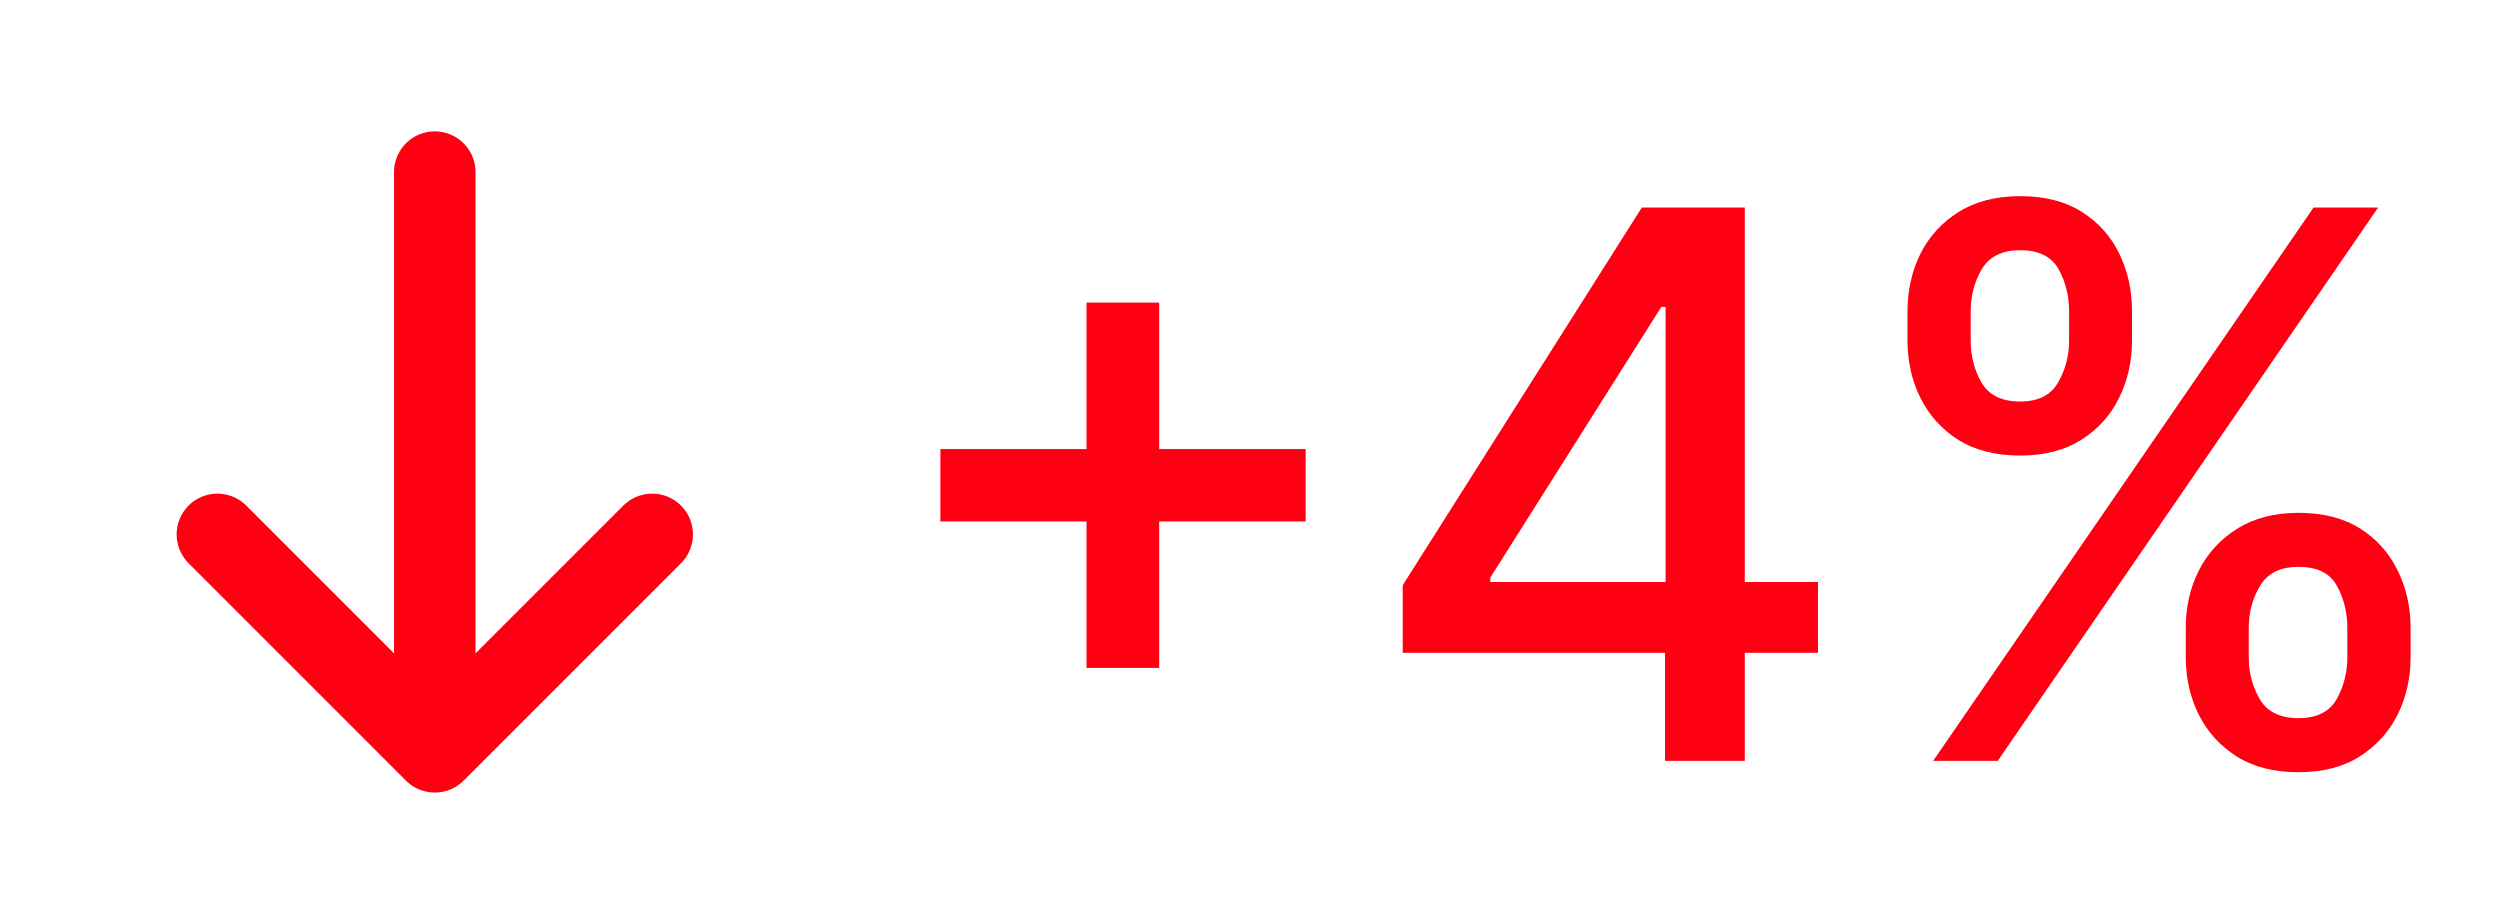
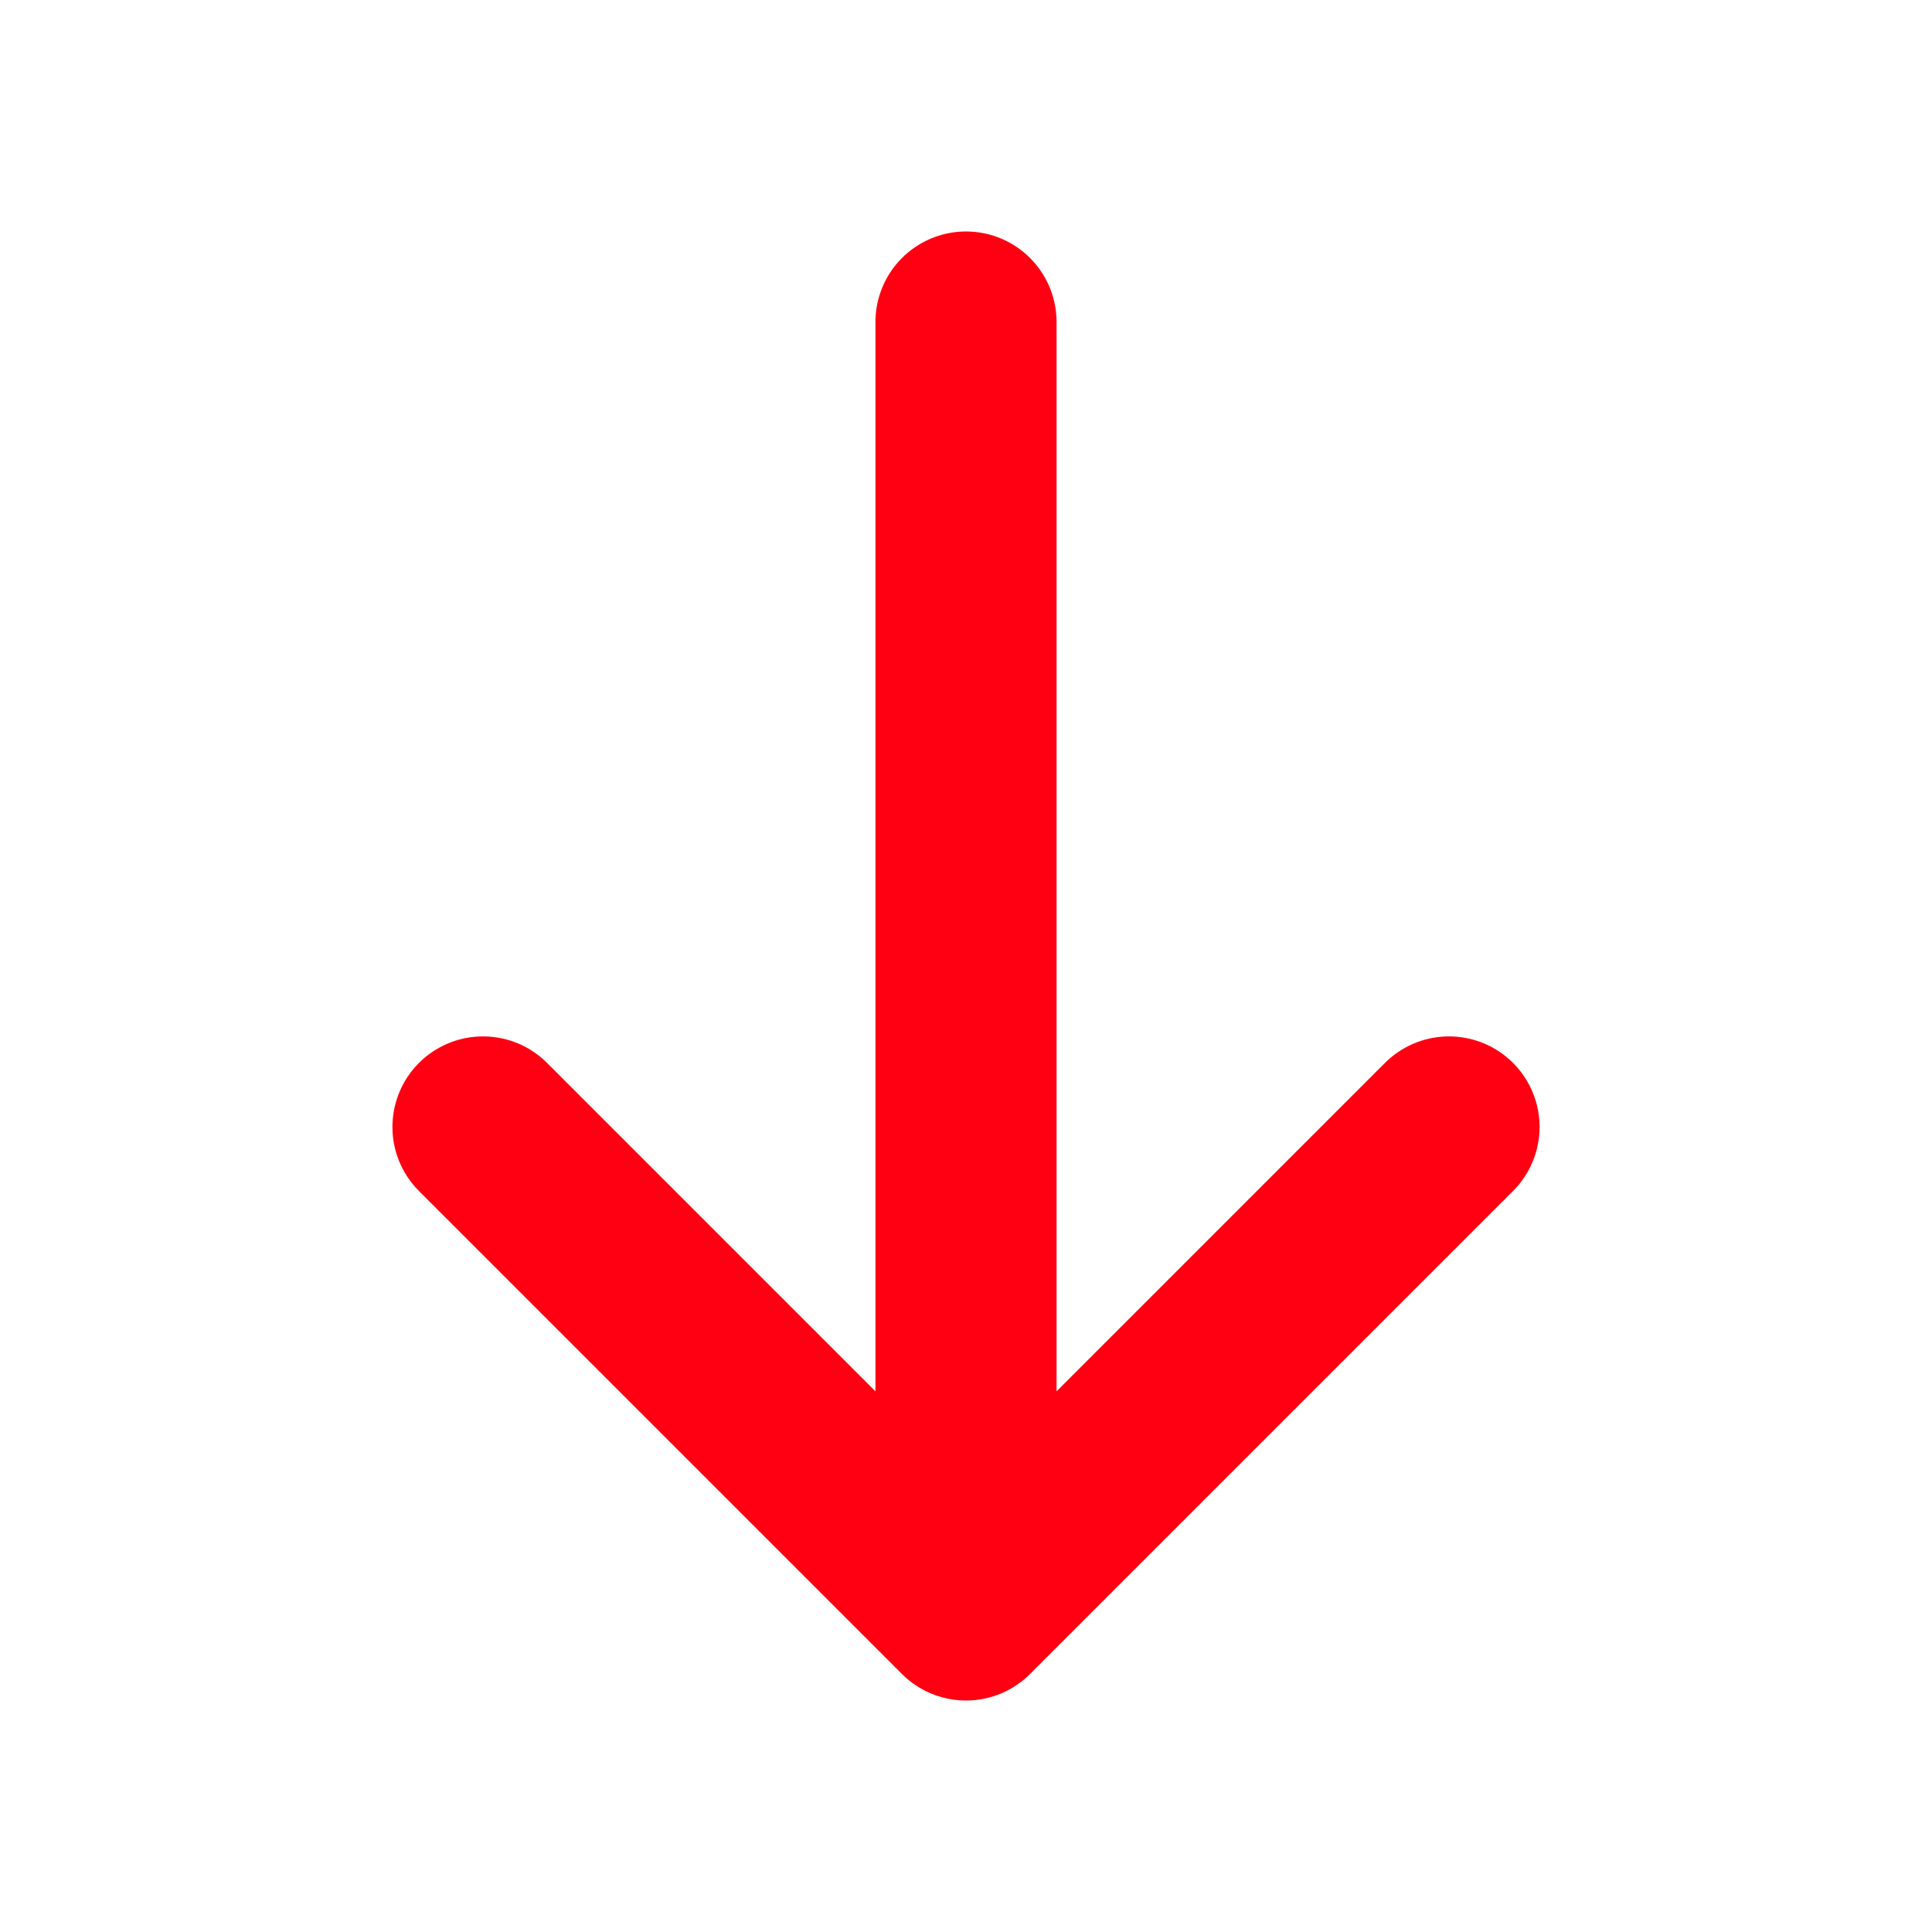
- <svg xmlns="http://www.w3.org/2000/svg" width="46" height="17" viewBox="0 0 46 17" fill="none">
-   <path d="M8 3.167L8 13.833M12 9.833L8 13.833L4 9.833" stroke="#FF0012" stroke-width="1.5" stroke-linecap="round" stroke-linejoin="round" />
-   <path d="M19.992 12.29V5.568H21.329V12.29H19.992ZM17.303 9.595V8.263H24.024V9.595H17.303ZM25.81 12.011V10.768L30.21 3.818H31.189V5.648H30.568L27.421 10.629V10.709H33.451V12.011H25.81ZM30.637 14V11.633L30.647 11.067V3.818H32.104V14H30.637ZM40.218 12.091V11.554C40.218 11.169 40.298 10.818 40.457 10.5C40.62 10.178 40.855 9.922 41.163 9.729C41.475 9.534 41.851 9.436 42.292 9.436C42.742 9.436 43.12 9.532 43.425 9.724C43.73 9.917 43.96 10.174 44.116 10.495C44.275 10.816 44.355 11.169 44.355 11.554V12.091C44.355 12.475 44.275 12.828 44.116 13.15C43.957 13.468 43.723 13.725 43.415 13.921C43.11 14.113 42.736 14.209 42.292 14.209C41.844 14.209 41.466 14.113 41.158 13.921C40.85 13.725 40.616 13.468 40.457 13.15C40.298 12.828 40.218 12.475 40.218 12.091ZM41.377 11.554V12.091C41.377 12.376 41.445 12.634 41.581 12.867C41.717 13.098 41.953 13.214 42.292 13.214C42.626 13.214 42.86 13.098 42.993 12.867C43.125 12.634 43.191 12.376 43.191 12.091V11.554C43.191 11.269 43.127 11.01 42.998 10.778C42.872 10.546 42.636 10.43 42.292 10.43C41.96 10.43 41.725 10.546 41.586 10.778C41.446 11.01 41.377 11.269 41.377 11.554ZM35.098 6.264V5.727C35.098 5.343 35.177 4.99 35.336 4.668C35.499 4.347 35.734 4.09 36.042 3.898C36.354 3.705 36.73 3.609 37.171 3.609C37.622 3.609 37.999 3.705 38.304 3.898C38.609 4.09 38.84 4.347 38.995 4.668C39.151 4.99 39.229 5.343 39.229 5.727V6.264C39.229 6.649 39.15 7.002 38.99 7.323C38.835 7.641 38.603 7.898 38.294 8.094C37.989 8.286 37.615 8.382 37.171 8.382C36.72 8.382 36.341 8.286 36.032 8.094C35.727 7.898 35.495 7.641 35.336 7.323C35.177 7.002 35.098 6.649 35.098 6.264ZM36.261 5.727V6.264C36.261 6.549 36.327 6.808 36.46 7.04C36.596 7.272 36.833 7.388 37.171 7.388C37.502 7.388 37.734 7.272 37.867 7.04C38.003 6.808 38.071 6.549 38.071 6.264V5.727C38.071 5.442 38.006 5.184 37.877 4.952C37.748 4.72 37.512 4.604 37.171 4.604C36.839 4.604 36.604 4.72 36.465 4.952C36.329 5.184 36.261 5.442 36.261 5.727ZM35.57 14L42.57 3.818H43.758L36.758 14H35.57Z" fill="#FF0012" />
+ <svg xmlns="http://www.w3.org/2000/svg" width="16" height="16" viewBox="0 0 16 16" fill="none">
+   <path d="M8 2.667L8 13.333M12 9.333L8 13.333L4 9.333" stroke="#FF0012" stroke-width="1.5" stroke-linecap="round" stroke-linejoin="round" />
</svg>
